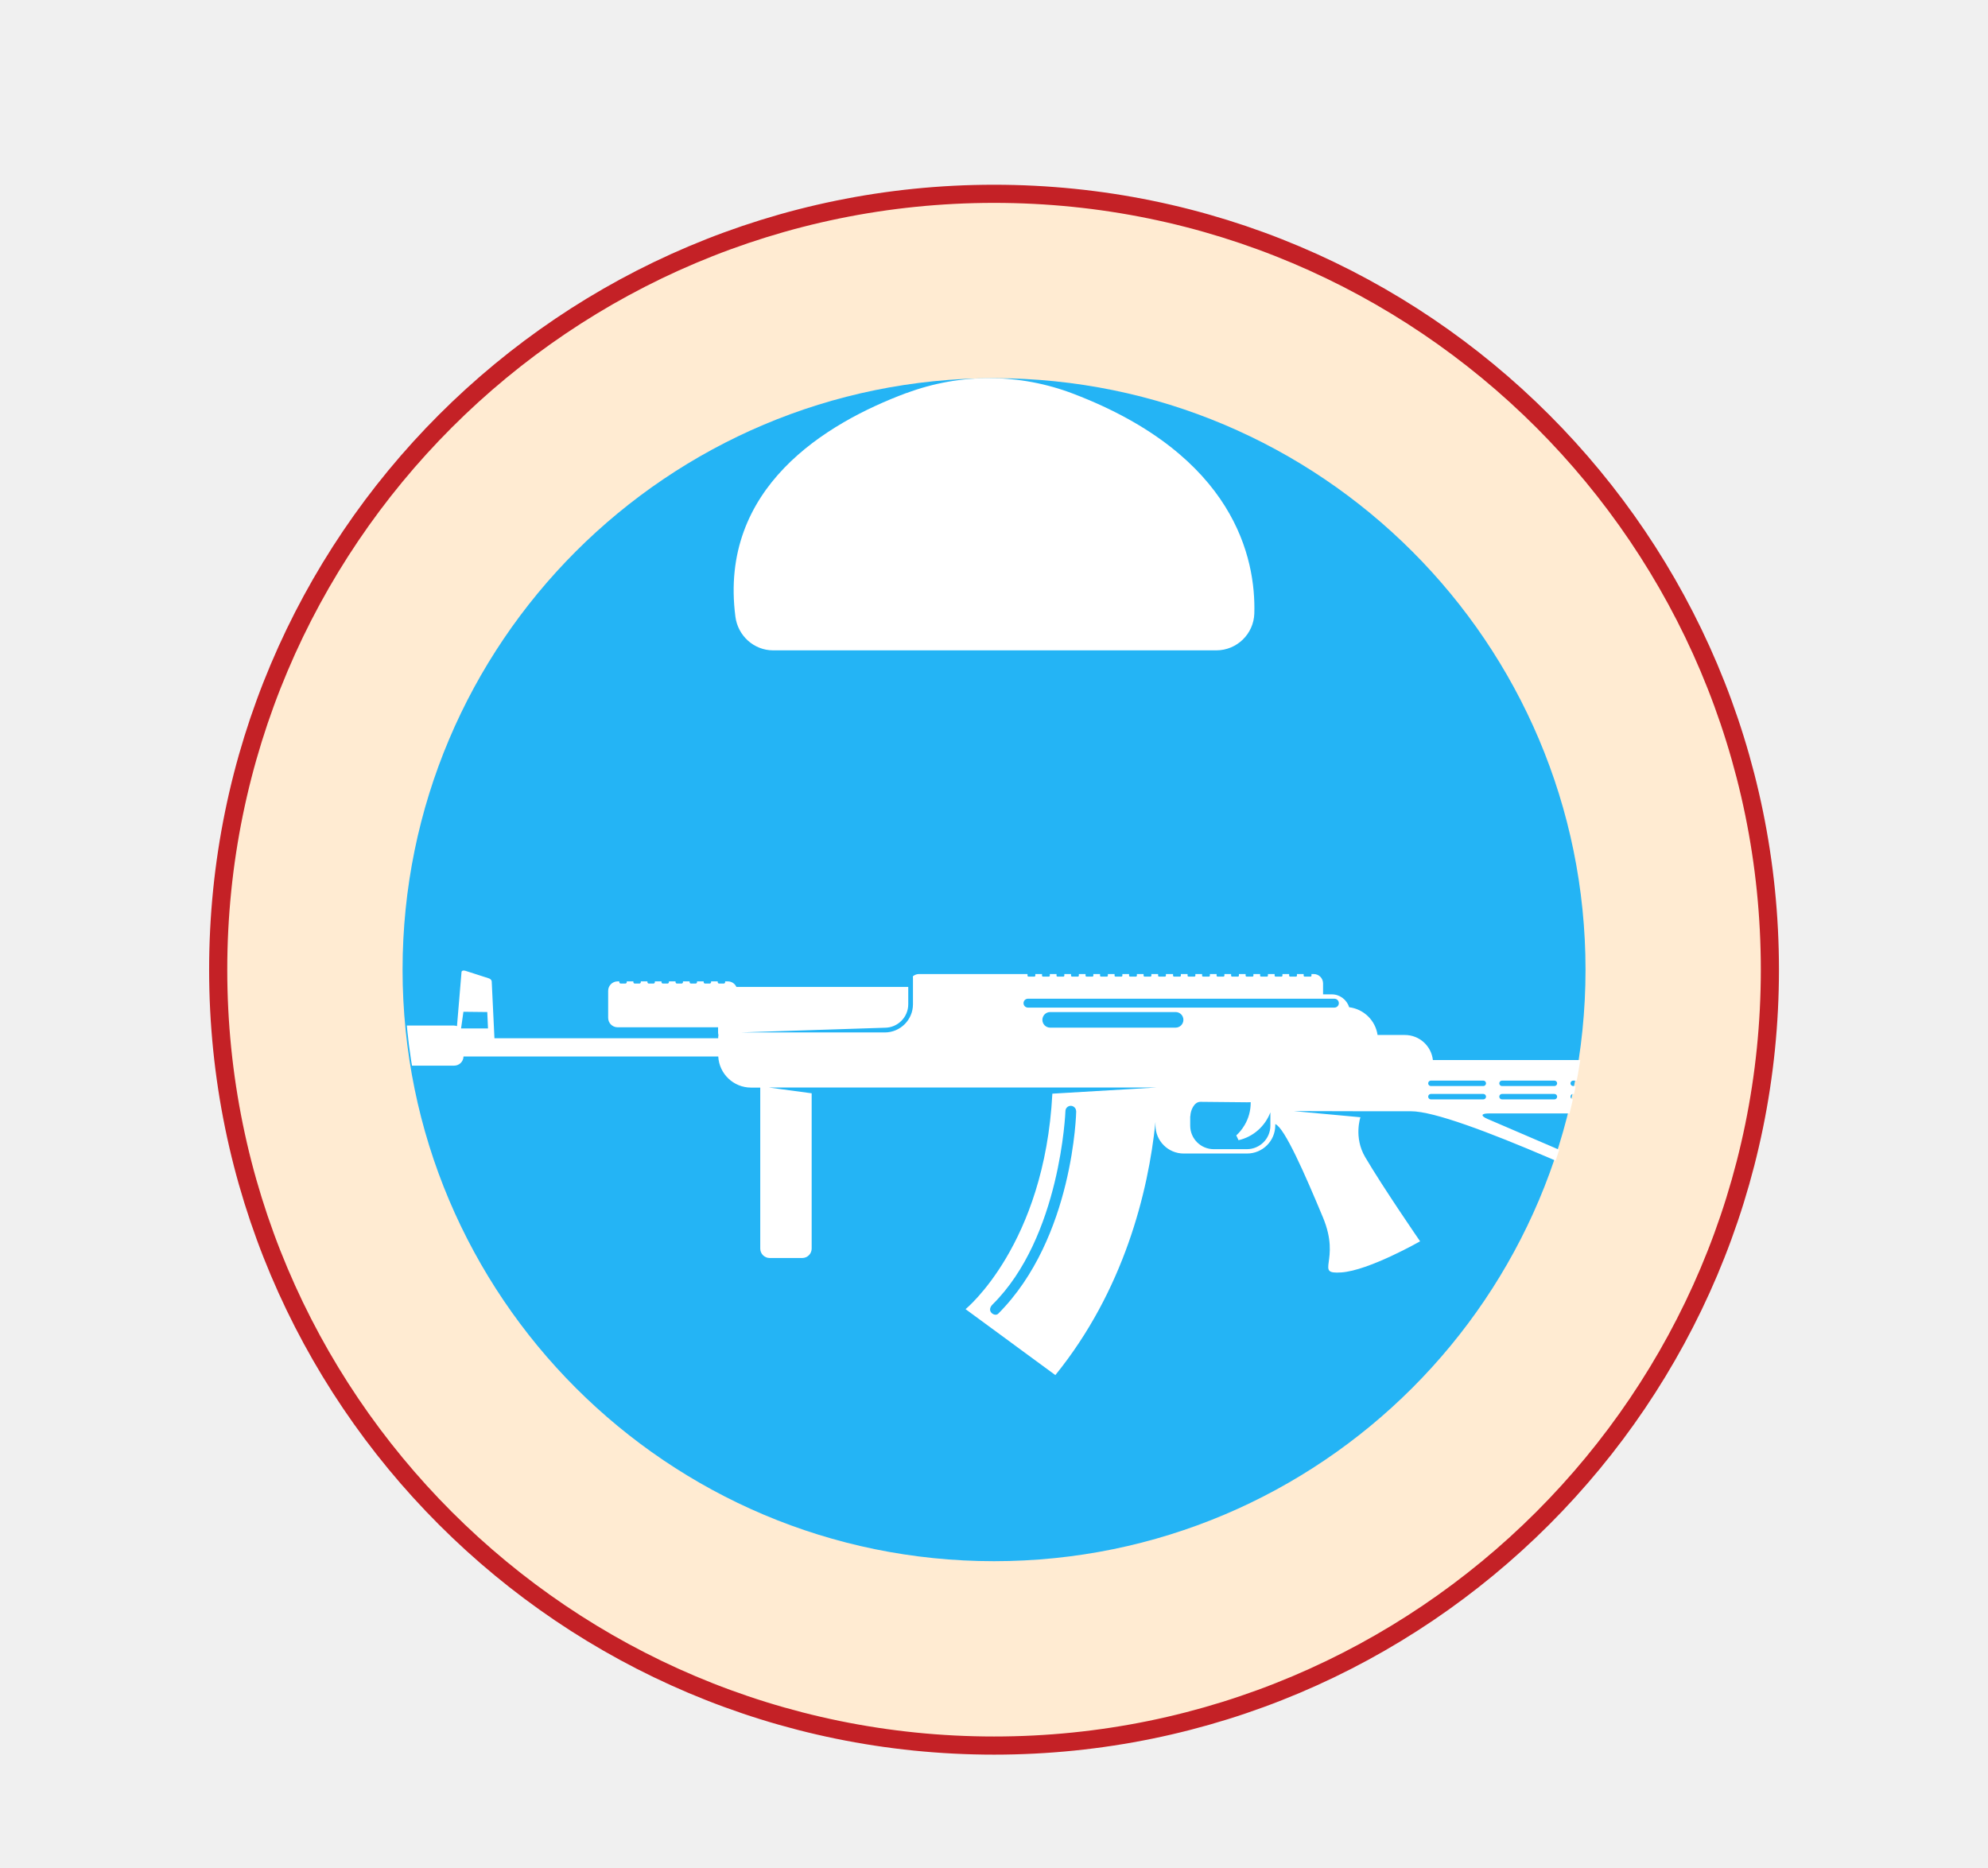
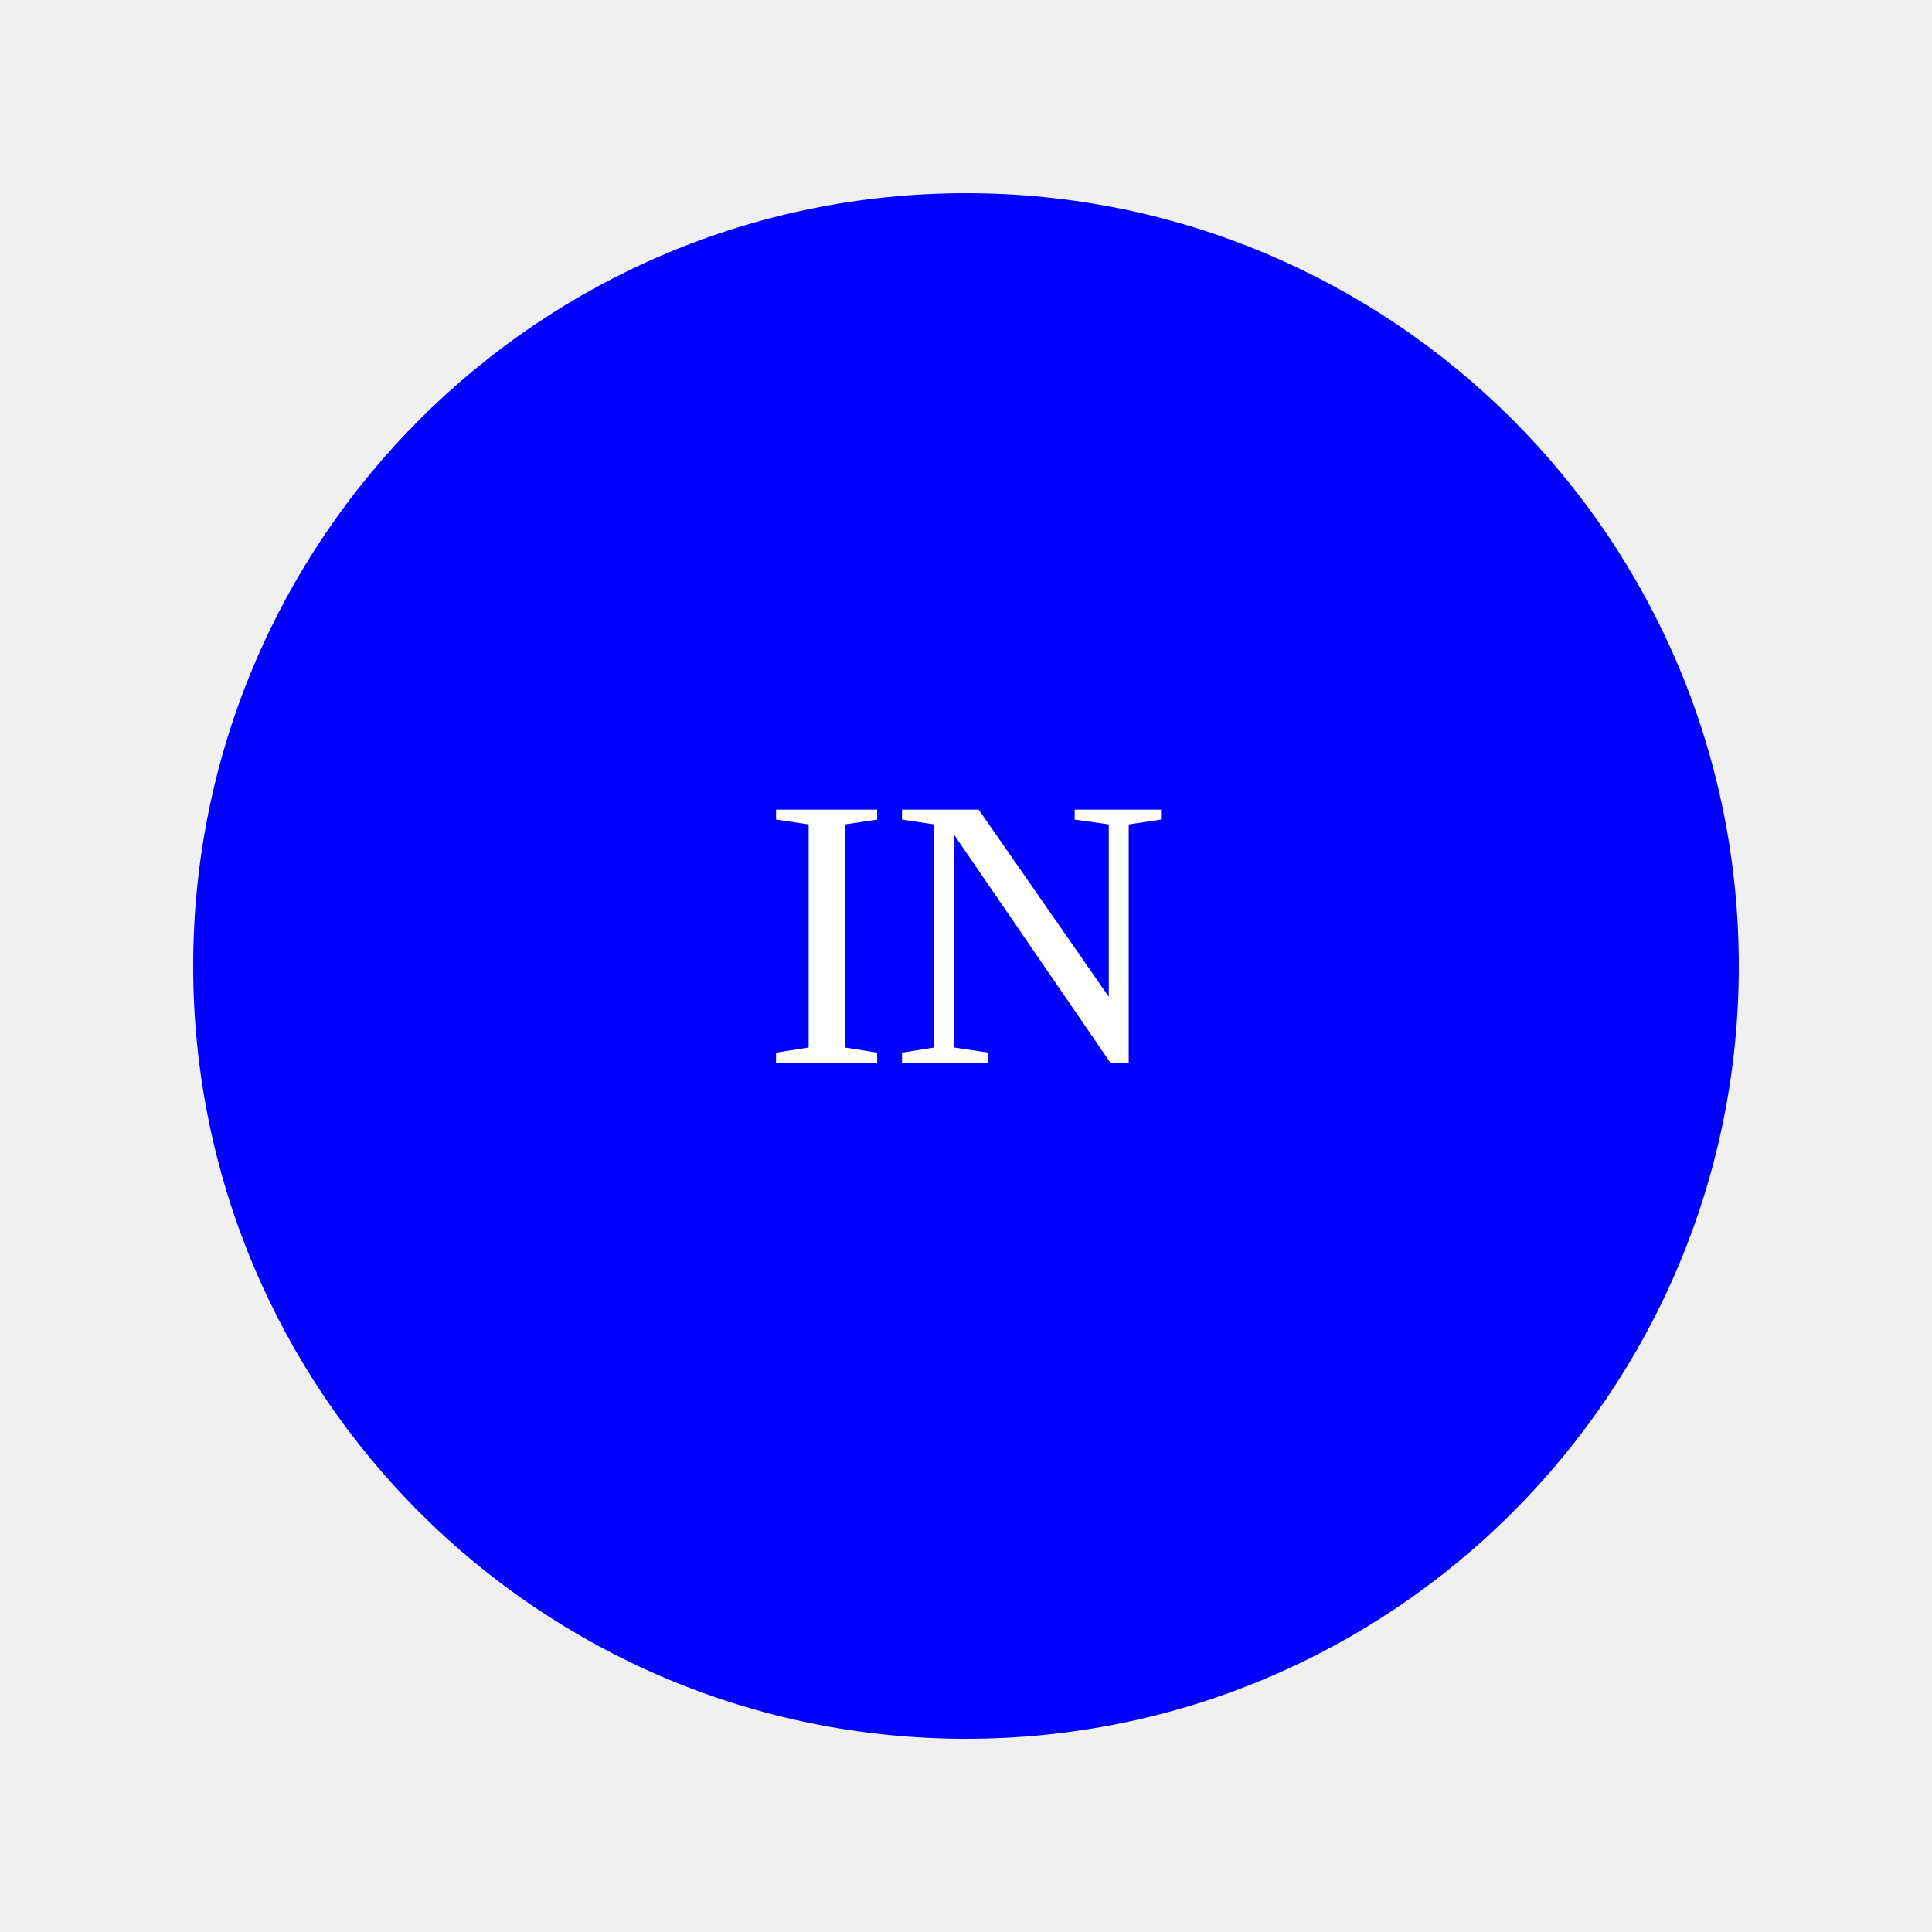
- <svg xmlns="http://www.w3.org/2000/svg" id="Layer_1" data-name="Layer 1" viewBox="0 0 219.21 205.9">
-   <defs>
-     <style>
-       .cls-1 {
-         fill: none;
-       }
- 
-       .cls-2 {
-         clip-path: url(#clippath);
-       }
- 
-       .cls-3 {
-         fill: #fff;
-       }
- 
-       .cls-4 {
-         fill: #24b4f5;
-       }
- 
-       .cls-5 {
-         fill: #ffebd2;
-         stroke: #c42126;
-         stroke-miterlimit: 10;
-         stroke-width: 2px;
-       }
-     </style>
-     <clipPath id="clippath">
-       <circle class="cls-1" cx="109.79" cy="106.92" r="65.22" />
-     </clipPath>
-   </defs>
-   <circle class="cls-5" cx="109.61" cy="106.92" r="85.55" />
-   <circle class="cls-4" cx="109.61" cy="106.92" r="65.22" />
-   <path class="cls-3" d="M99.96,43.33c-8.94,3.33-20.71,10.47-18.87,24.66,.27,2.11,2.04,3.72,4.17,3.72h48.85c2.27,0,4.13-1.8,4.2-4.07,.17-6.04-2.14-17.41-19.95-24.22-5.93-2.27-12.45-2.3-18.4-.08Z" />
-   <g class="cls-2">
-     <path class="cls-3" d="M34.15,115.49c0,.33,.16,.62,.4,.8v.18c0,.57,.46,1.03,1.04,1.03h14.49c.56,0,1.02-.45,1.03-1.01h28.09c.1,1.91,1.68,3.43,3.61,3.43h1.02v17.75c0,.57,.46,1.04,1.04,1.04h3.59c.57,0,1.04-.46,1.04-1.04v-17.12s-4.73-.64-4.73-.64h42.77s-11.5,.68-11.5,.68c-.87,16.69-9.57,23.76-9.57,23.76,0,0,3.03,2.22,9.9,7.27,7.56-9.33,10.25-20.2,11.04-27.91v.37c0,1.71,1.39,3.11,3.11,3.11h6.99c1.71,0,3.11-1.39,3.11-3.11v-.14c1.02,.4,3.24,5.45,5.26,10.3,2.02,4.85-1.01,6.26,2.02,6.06,3.03-.2,8.69-3.43,8.69-3.43,0,0-4.04-5.86-6.06-9.29-1.28-2.18-.52-4.39-.52-4.39l-7.37-.68c1.51,.02,11.97,.02,12.95,.02,5.06,0,24.44,9.29,33.1,13.15,.52,.23,1.03-.46,1.03-1.03v-16.74c0-.57-.46-1.03-1.03-1.03h-30.69c-.17-1.55-1.49-2.76-3.09-2.76h-3.01c-.23-1.6-1.52-2.86-3.13-3.06-.26-.82-1.02-1.42-1.92-1.42h-.96v-1.21c0-.57-.46-1.03-1.03-1.03h-.25s0,.2,0,.2c0,.04-.04,.08-.08,.08h-.7s-.08-.04-.08-.08v-.2s-.74,0-.74,0v.2s-.04,.08-.08,.08h-.7s-.08-.04-.08-.08v-.2s-.74,0-.74,0v.2s-.04,.08-.08,.08h-.7s-.08-.04-.08-.08v-.2s-.74,0-.74,0v.2s-.04,.08-.08,.08h-.7s-.08-.04-.08-.08v-.2s-.74,0-.74,0v.2s-.04,.08-.08,.08h-.7s-.08-.04-.08-.08v-.2s-.74,0-.74,0v.2s-.04,.08-.08,.08h-.7s-.08-.04-.08-.08v-.2s-.74,0-.74,0v.2s-.04,.08-.08,.08h-.7s-.08-.04-.08-.08v-.2s-.74,0-.74,0v.2s-.04,.08-.08,.08h-.7s-.08-.04-.08-.08v-.2s-.74,0-.74,0v.2s-.04,.08-.08,.08h-.7s-.08-.04-.08-.08v-.2s-.74,0-.74,0v.2s-.04,.08-.08,.08h-.7s-.08-.04-.08-.08v-.2s-.79,0-.79,0v.2s-.04,.08-.08,.08h-.7s-.08-.04-.08-.08v-.2s-.74,0-.74,0v.2s-.04,.08-.08,.08h-.7s-.08-.04-.08-.08v-.2s-.74,0-.74,0v.2s-.04,.08-.08,.08h-.7s-.08-.04-.08-.08v-.2s-.74,0-.74,0v.2s-.04,.08-.08,.08h-.7s-.08-.04-.08-.08v-.2s-.74,0-.74,0v.2s-.04,.08-.08,.08h-.7s-.08-.04-.08-.08v-.2s-.74,0-.74,0v.2s-.04,.08-.08,.08h-.7s-.08-.04-.08-.08v-.2s-.74,0-.74,0v.2s-.04,.08-.08,.08h-.7s-.08-.04-.08-.08v-.2s-.74,0-.74,0v.2s-.04,.08-.08,.08h-.7s-.08-.04-.08-.08v-.2s-.74,0-.74,0v.2s-.04,.08-.08,.08h-.7s-.08-.04-.08-.08v-.2s-.74,0-.74,0v.2s-.04,.08-.08,.08h-.7s-.08-.04-.08-.08v-.2s-11.98,0-11.98,0c-.25,0-.48,.1-.66,.25,0,.08,.01,.15,.01,.23v2.85c0,1.71-1.39,3.11-3.11,3.11h-15.93s15.93-.52,15.93-.52c1.43,0,2.59-1.16,2.59-2.59v-1.91s-18.95,0-18.95,0c-.16-.36-.52-.61-.94-.61h-.3s0,.08,0,.08c0,.09-.07,.16-.16,.16h-.5c-.09,0-.16-.07-.16-.16v-.08s-.73,0-.73,0v.08c0,.09-.07,.16-.16,.16h-.5c-.09,0-.16-.07-.16-.16v-.08s-.73,0-.73,0v.08c0,.09-.07,.16-.16,.16h-.5c-.09,0-.16-.07-.16-.16v-.08s-.73,0-.73,0v.08c0,.09-.07,.16-.16,.16h-.5c-.09,0-.16-.07-.16-.16v-.08s-.73,0-.73,0v.08c0,.09-.07,.16-.16,.16h-.5c-.09,0-.16-.07-.16-.16v-.08s-.73,0-.73,0v.08c0,.09-.07,.16-.16,.16h-.5c-.09,0-.16-.07-.16-.16v-.08s-.73,0-.73,0v.08c0,.09-.07,.16-.16,.16h-.5c-.09,0-.16-.07-.16-.16v-.08s-.73,0-.73,0v.08c0,.09-.07,.16-.16,.16h-.5c-.09,0-.16-.07-.16-.16v-.08s-.19,0-.19,0c-.57,0-1.04,.46-1.04,1.04v2.98c0,.57,.46,1.04,1.04,1.04h11.08v.58c0,.1,.02,.19,.04,.28-.02,.11-.03,.23-.03,.35h-24.67s-.3-6.27-.3-6.27c0-.13-.15-.29-.33-.34l-2.58-.83c-.22-.07-.41-.01-.42,.14l-.5,5.96c-.1-.03-.21-.06-.33-.06h-14.49c-.57,0-1.04,.46-1.04,1.04v.59c-.24,.18-.4,.47-.4,.8Zm137.55,3.96c0,.17-.14,.3-.3,.3h-5.78c-.17,0-.3-.14-.3-.3,0-.17,.14-.3,.3-.3h5.78c.17,0,.3,.14,.3,.3Zm0,1.47c0,.17-.14,.3-.3,.3h-5.78c-.17,0-.3-.14-.3-.3,0-.17,.14-.3,.3-.3h5.78c.17,0,.3,.14,.3,.3Zm7.85-1.47c0,.17-.14,.3-.3,.3h-5.78c-.17,0-.3-.14-.3-.3,0-.17,.14-.3,.3-.3h5.78c.17,0,.3,.14,.3,.3Zm0,1.47c0,.17-.14,.3-.3,.3h-5.78c-.17,0-.3-.14-.3-.3,0-.17,.14-.3,.3-.3h5.78c.17,0,.3,.14,.3,.3Zm7.85-1.47c0,.17-.14,.3-.3,.3h-5.78c-.17,0-.3-.14-.3-.3,0-.17,.14-.3,.3-.3h5.78c.17,0,.3,.14,.3,.3Zm-.3,1.77h-5.78c-.17,0-.3-.14-.3-.3,0-.17,.14-.3,.3-.3h5.78c.17,0,.3,.14,.3,.3,0,.17-.14,.3-.3,.3Zm-22.95,1.55h17.35c4.79,0,5.4,.43,5.4,5.3v3.59c0,.86-.64,1.28-1.43,.94l-21.44-9.22c-.79-.34-.73-.61,.13-.61Zm-6.67-1.85c0-.17,.14-.3,.3-.3h5.78c.17,0,.3,.14,.3,.3,0,.17-.14,.3-.3,.3h-5.78c-.17,0-.3-.14-.3-.3Zm0-1.47c0-.17,.14-.3,.3-.3h5.78c.17,0,.3,.14,.3,.3,0,.17-.14,.3-.3,.3h-5.78c-.17,0-.3-.14-.3-.3Zm-38.81,3.08s-.25,13.96-8.6,22.32c-.23,.23-.64,.09-.82-.19-.17-.28-.04-.59,.19-.82,7.53-7.44,8.04-21.32,8.04-21.32,0-.33,.27-.59,.59-.59s.59,.27,.59,.59Zm12.59,.53c0-.59,.4-1.57,1.1-1.57l5.14,.05c.14,0,.28,0,.41-.01,0,.02,0,.03,0,.05,0,.9-.24,1.74-.67,2.47-.28,.48-.61,.86-.92,1.14,.09,.18,.17,.36,.25,.53,1.62-.37,2.93-1.54,3.51-3.07v1.47c0,1.43-1.16,2.59-2.59,2.59h-3.66c-1.43,0-2.59-1.16-2.59-2.59v-1.06Zm-16.32-10.61c0-.47,.38-.86,.86-.86h13.83c.47,0,.86,.38,.86,.86,0,.47-.38,.86-.86,.86h-13.83c-.47,0-.86-.38-.86-.86Zm-2.08-1.84c0-.27,.22-.49,.49-.49h33.79c.27,0,.49,.22,.49,.49s-.22,.49-.49,.49h-33.79c-.27,0-.49-.22-.49-.49Zm-59.04,2.79h-2.98s.26-1.84,.26-1.84l2.63,.03,.08,1.81Z" />
-   </g>
+ <svg xmlns="http://www.w3.org/2000/svg" width="100" height="100">
+   <circle cx="50" cy="50" r="40" fill="blue" />
+   <text x="50" y="55" font-size="20" text-anchor="middle" fill="white">IN</text>
</svg>
